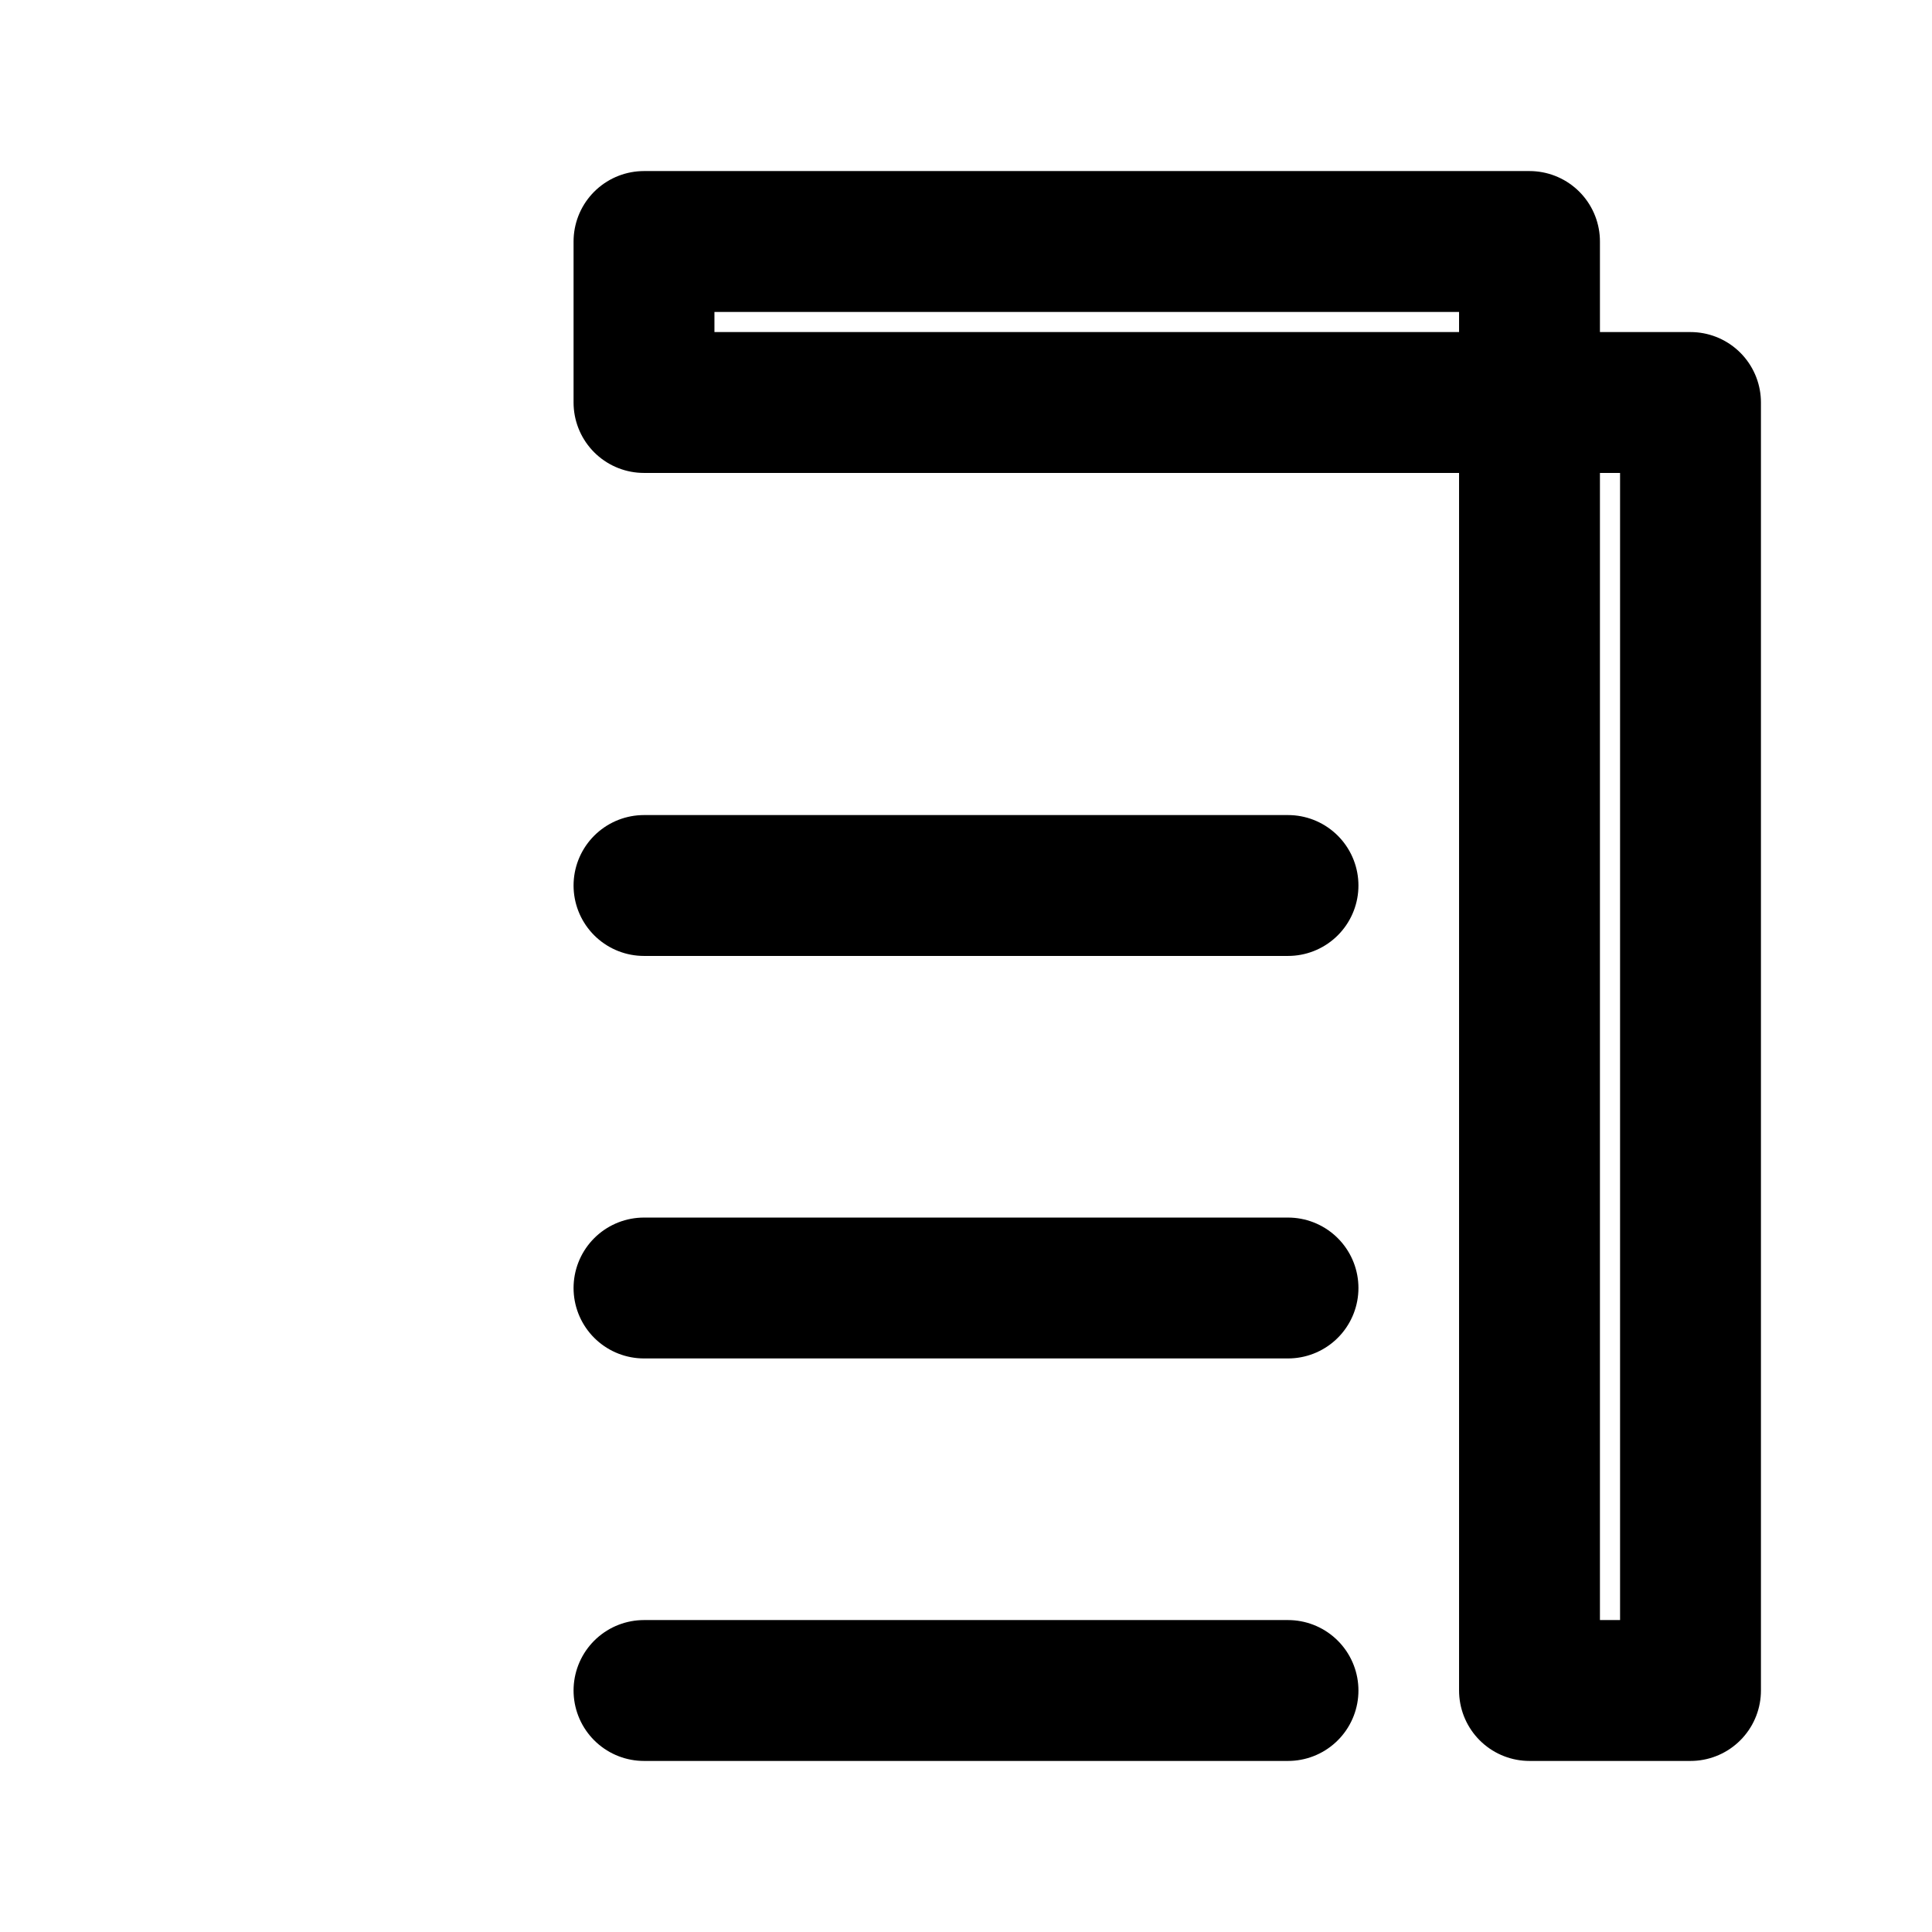
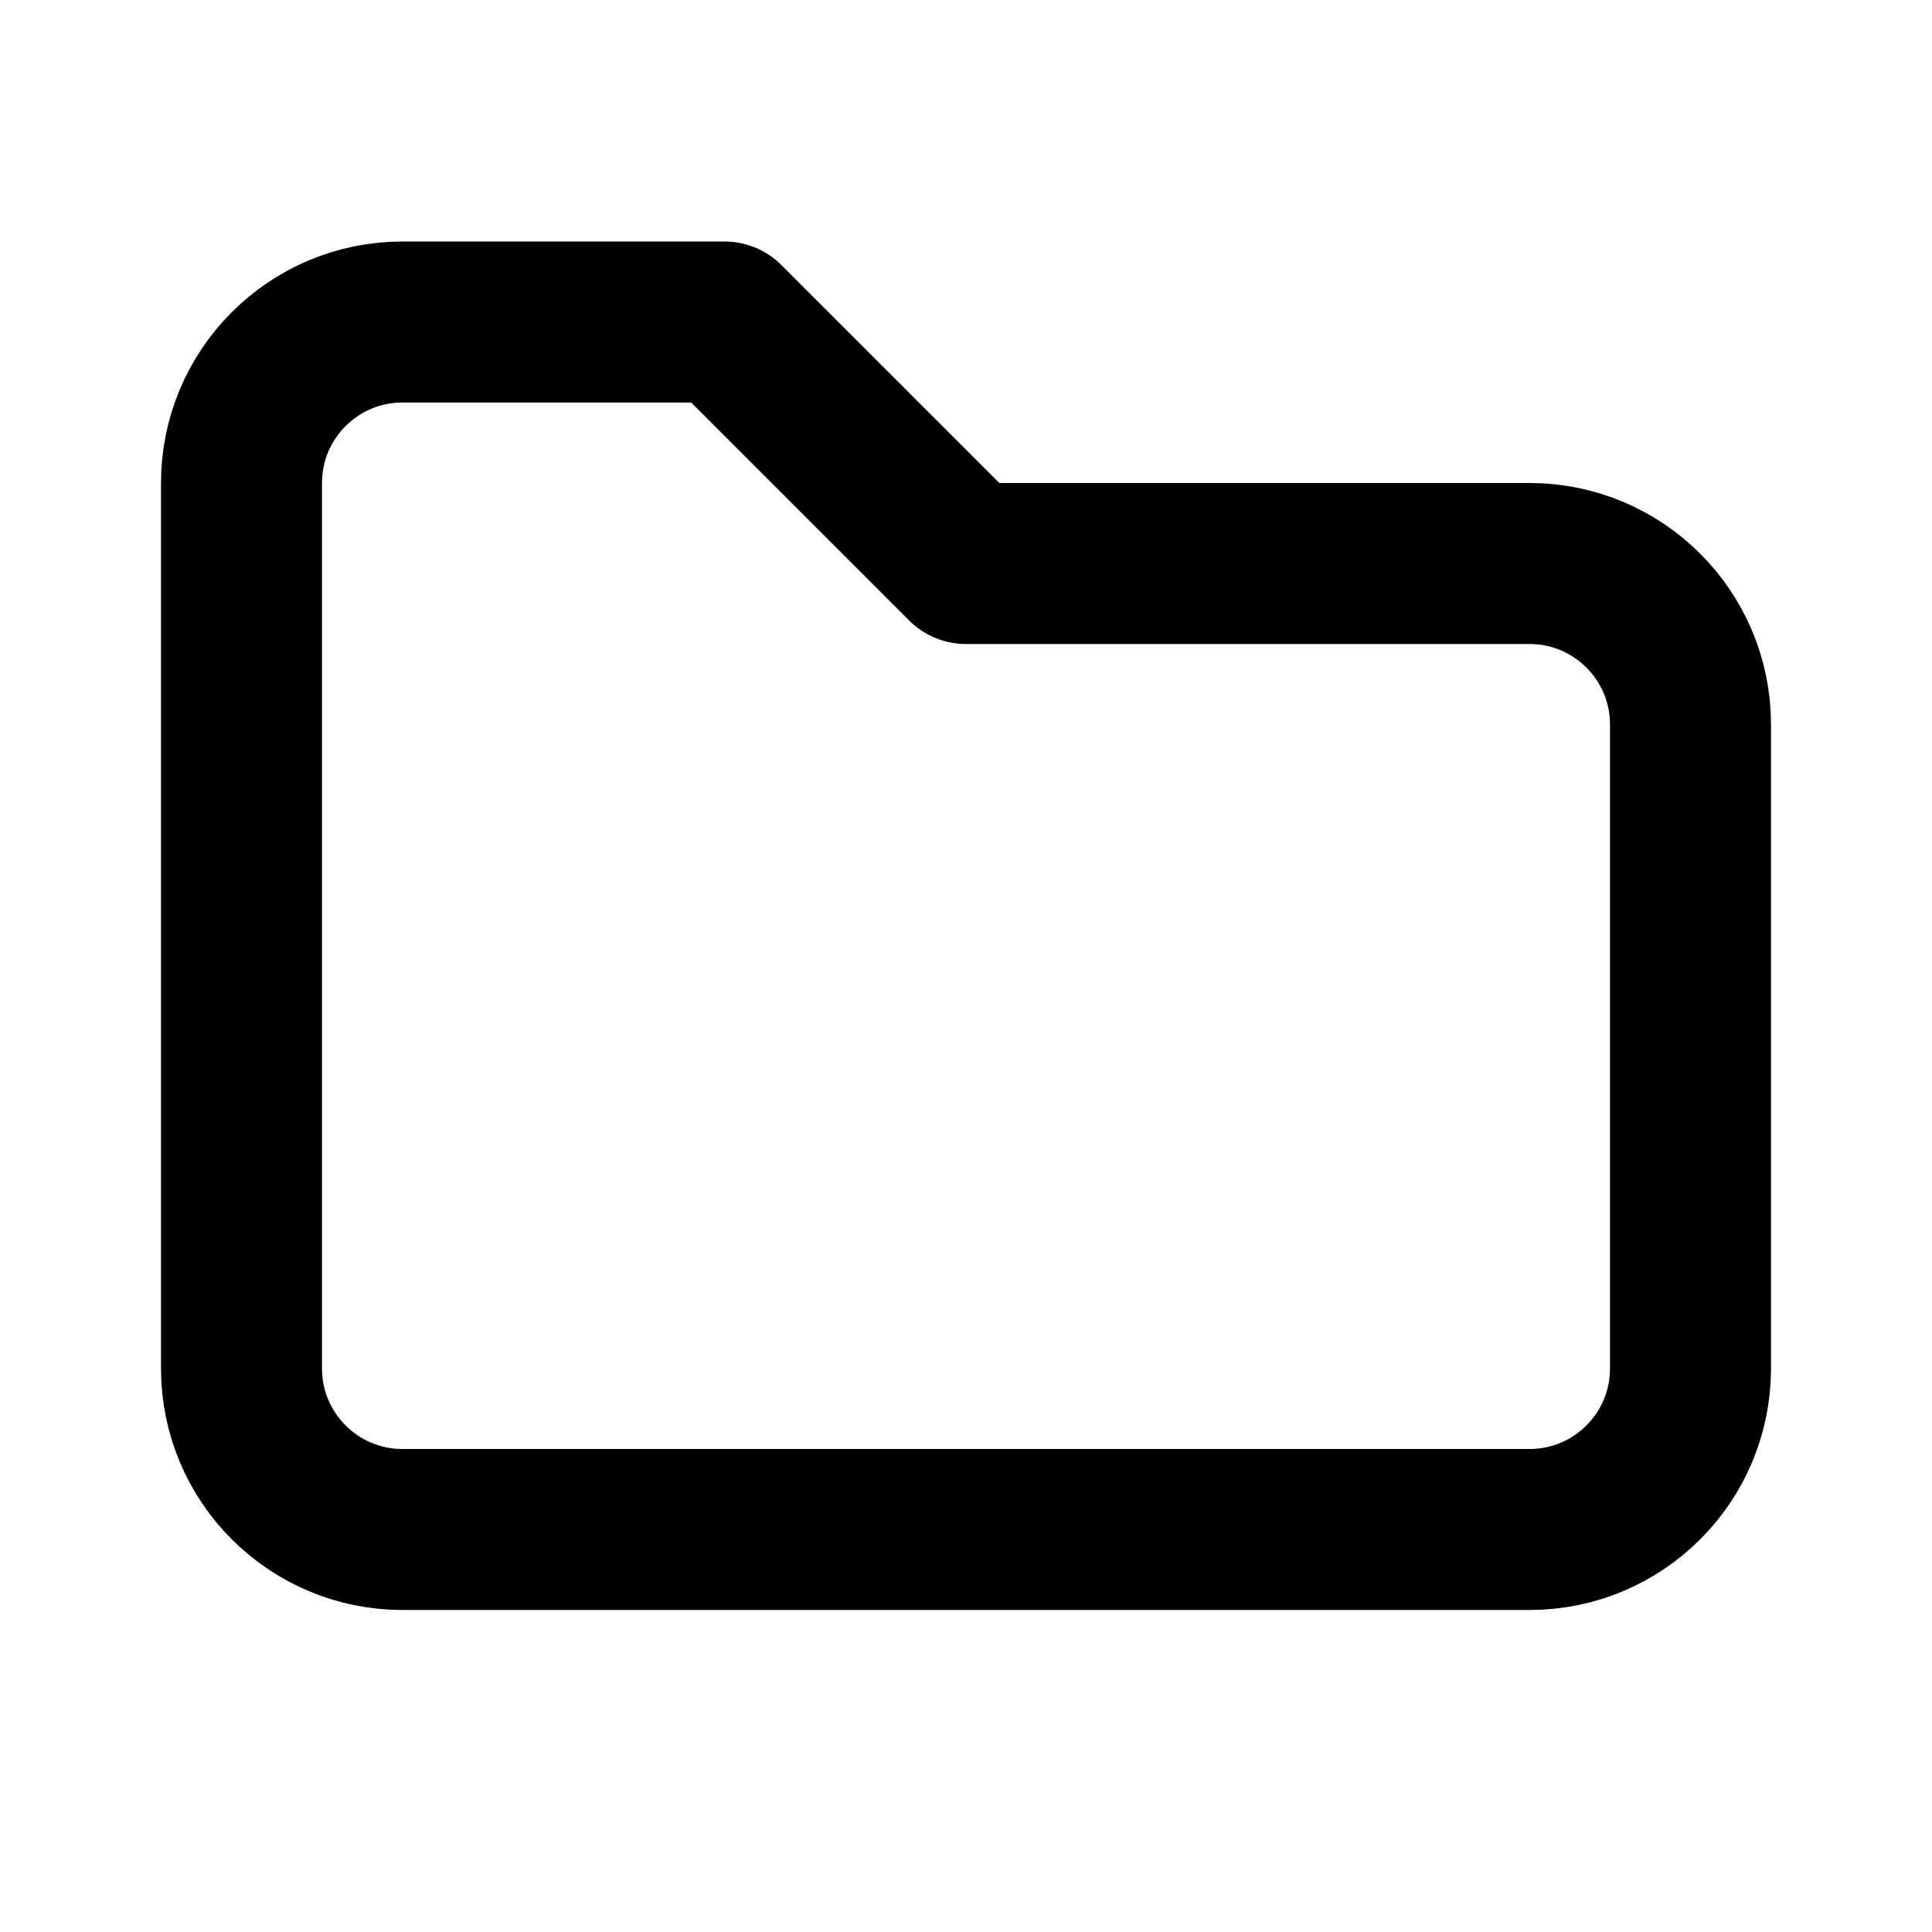
- <svg xmlns="http://www.w3.org/2000/svg" viewBox="0 0 24 24" width="24" height="24" fill="none">
-   <path stroke="currentColor" stroke-width="1.75" stroke-linecap="round" stroke-linejoin="round" d="M19 21V3H8V5H21V21Z" />
-   <path stroke="currentColor" stroke-width="1.75" stroke-linecap="round" stroke-linejoin="round" d="M16 11H8" />
-   <path stroke="currentColor" stroke-width="1.75" stroke-linecap="round" stroke-linejoin="round" d="M16 16H8" />
-   <path stroke="currentColor" stroke-width="1.75" stroke-linecap="round" stroke-linejoin="round" d="M16 21H8" />
+ <svg xmlns="http://www.w3.org/2000/svg" width="24" height="24" viewBox="0 0 24 24" fill="none" stroke="currentColor" stroke-width="2" stroke-linecap="round" stroke-linejoin="round" class="icon icon-tabler icons-tabler-outline icon-tabler-folder">
+   <path stroke="none" d="M0 0h24v24H0z" fill="none" />
+   <path d="M5 4h4l3 3h7a2 2 0 0 1 2 2v8a2 2 0 0 1 -2 2h-14a2 2 0 0 1 -2 -2v-11a2 2 0 0 1 2 -2" />
</svg>
